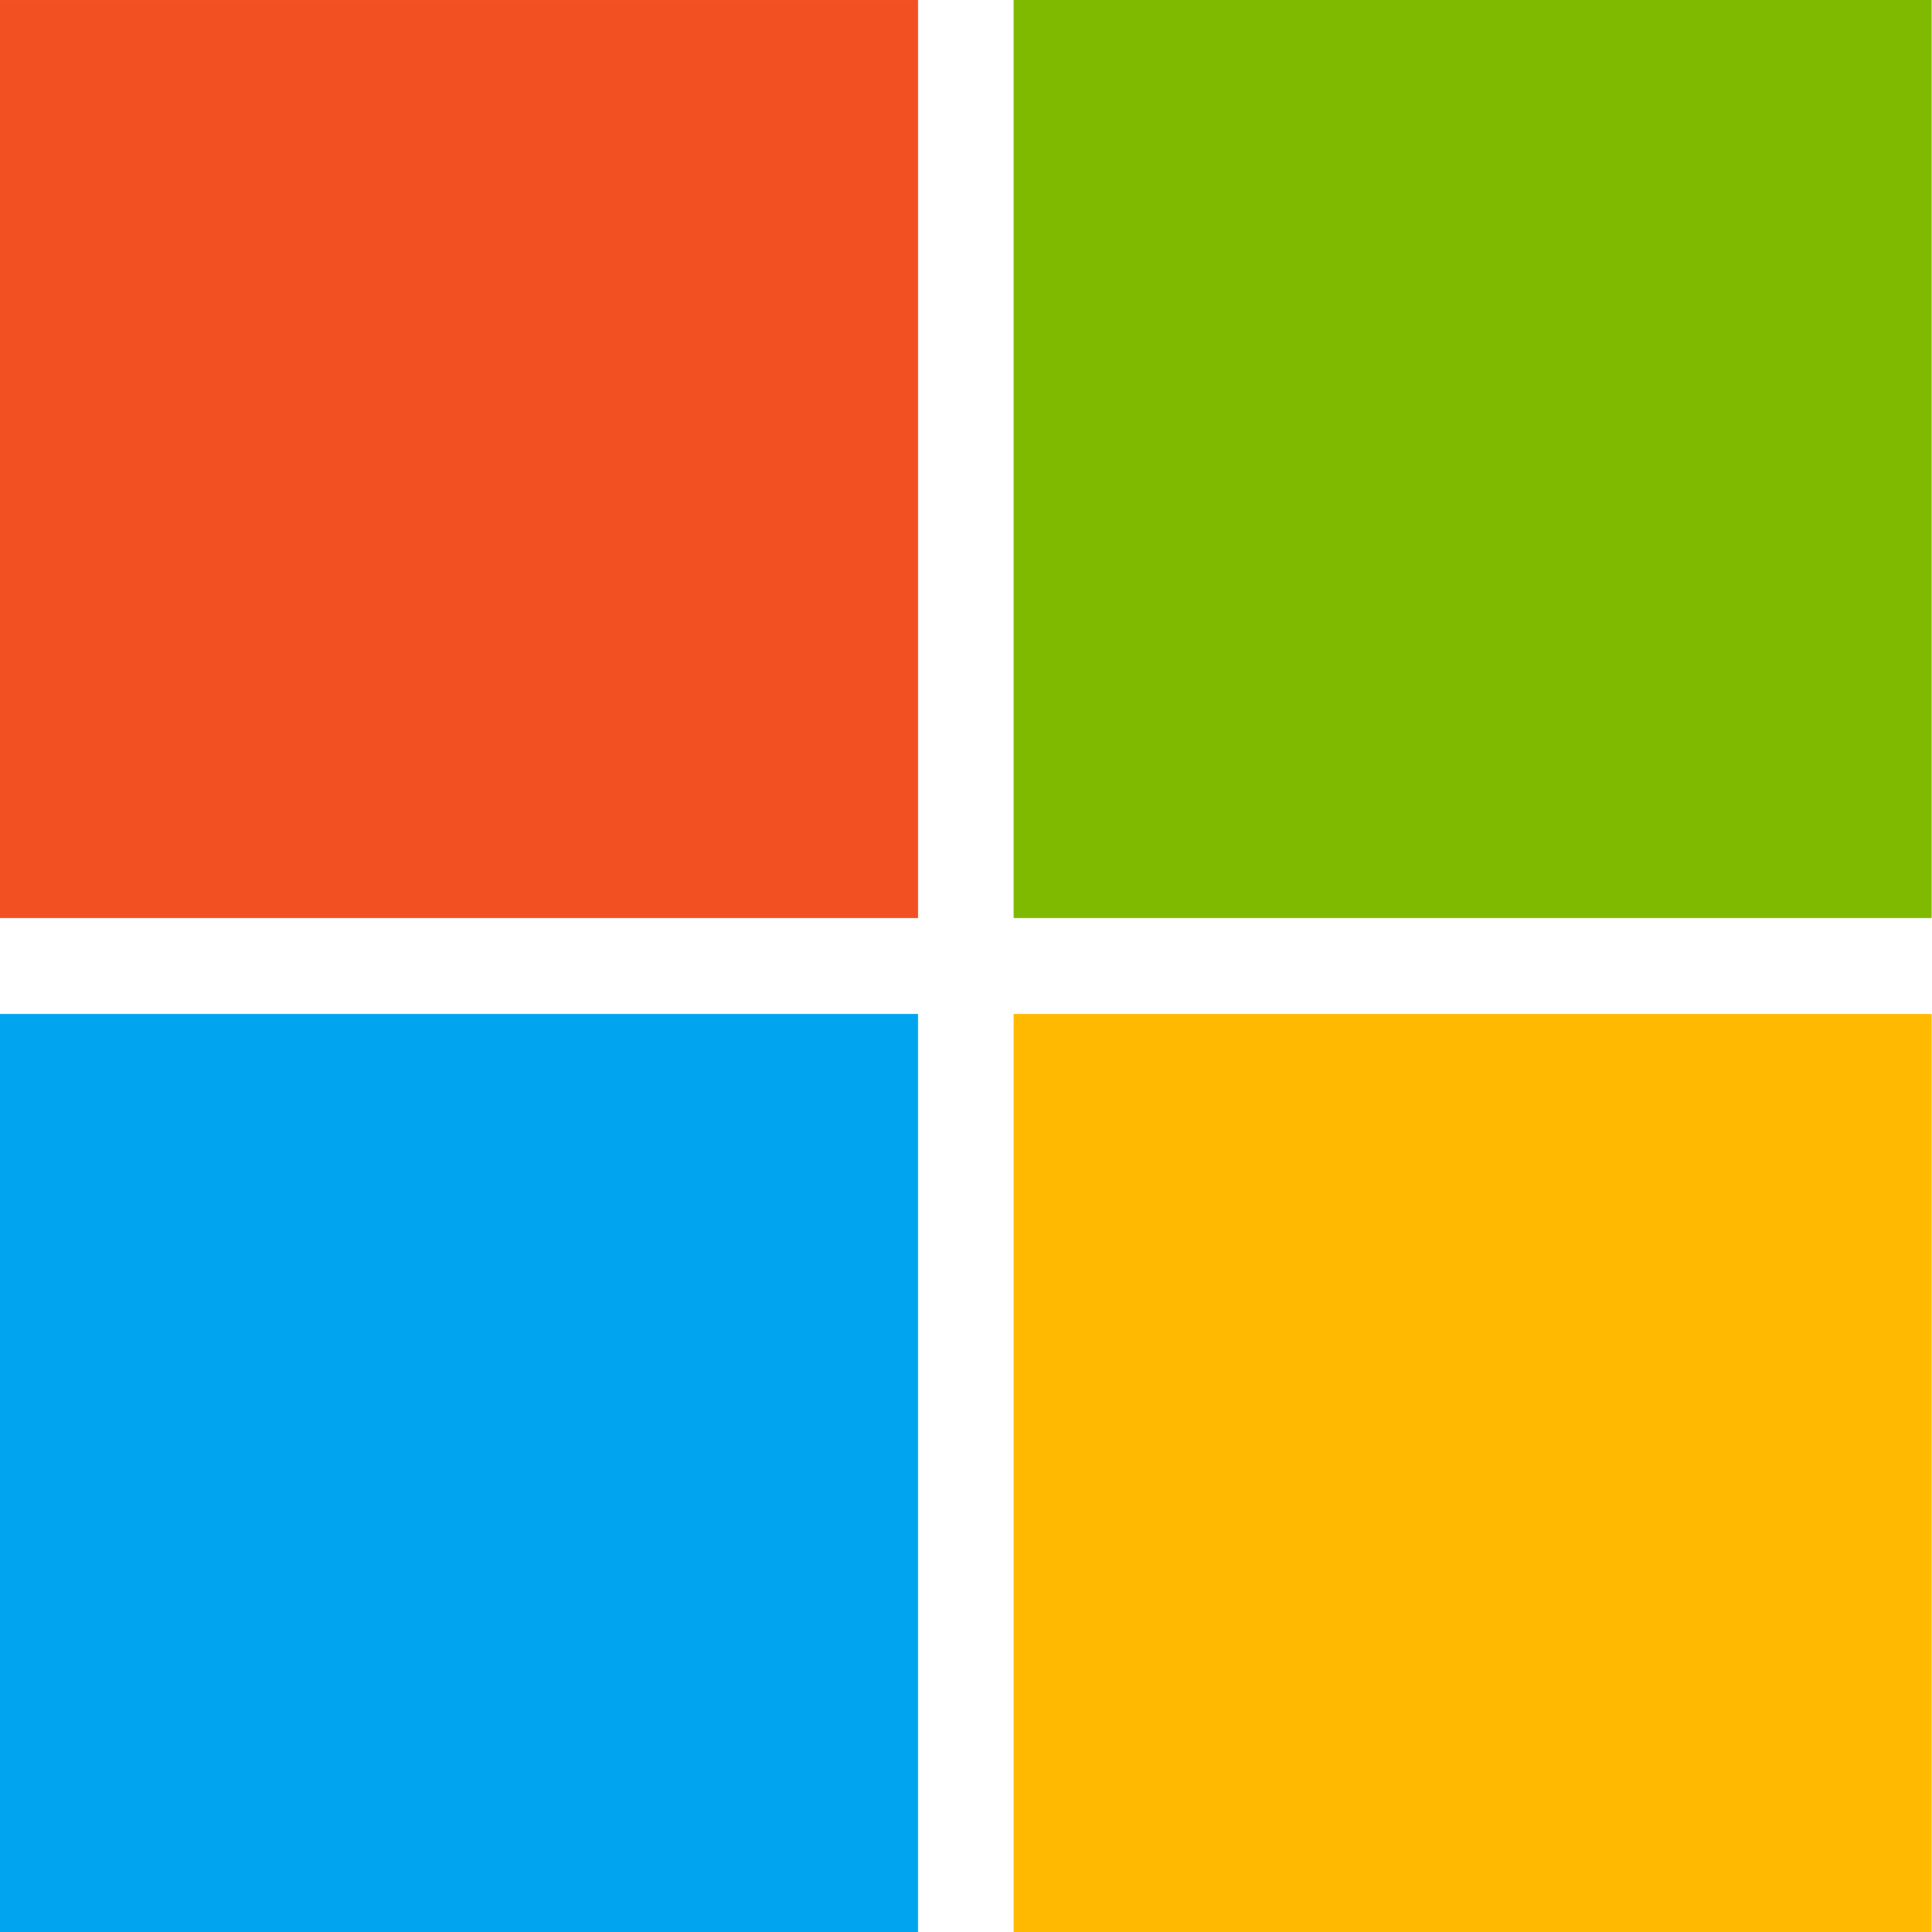
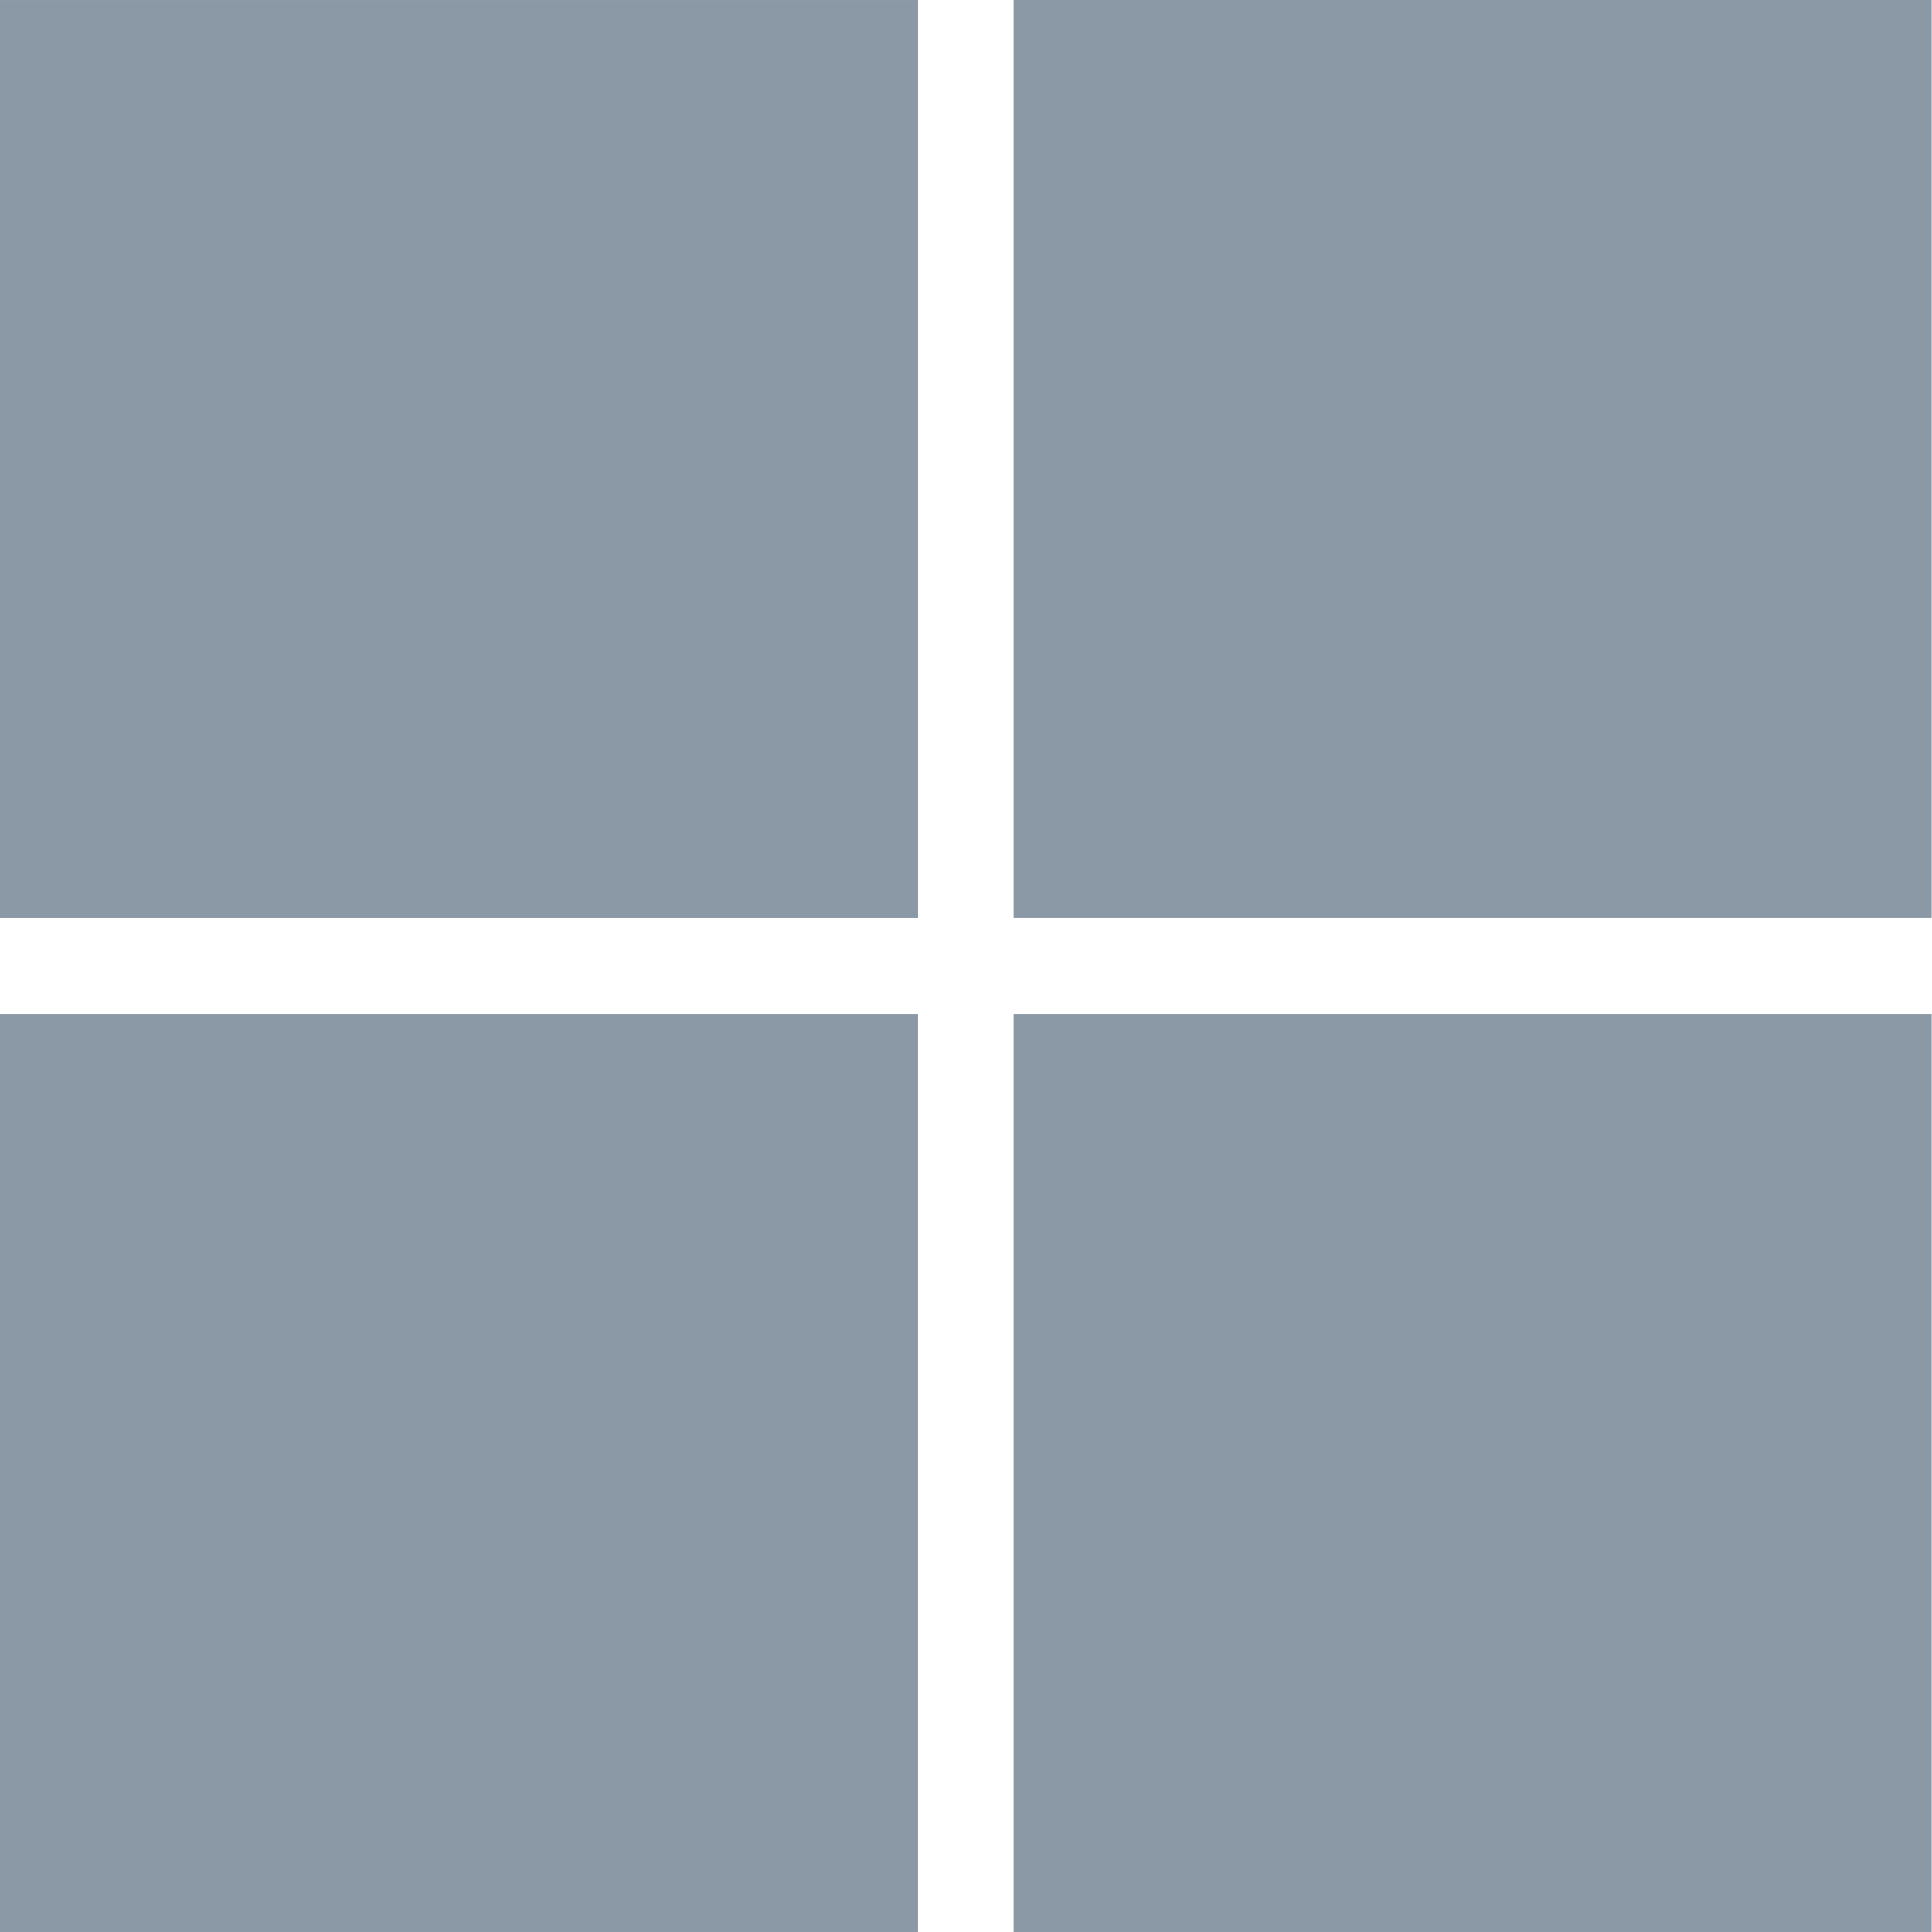
<svg xmlns="http://www.w3.org/2000/svg" viewBox="0 0 213.48 213.52">
-   <rect x="0" y="0.002" width="101.459" height="101.458" fill="#f25022" />
-   <rect x="112.022" y="0" width="101.457" height="101.457" fill="#7fba00" />
-   <rect x="0" y="112.062" width="101.457" height="101.457" fill="#00a4ef" />
-   <rect x="112.022" y="112.062" width="101.457" height="101.457" fill="#ffb900" />
+   <rect x="0" y="0.002" width="101.459" height="101.458" fill="#8b98a5" />
+   <rect x="112.022" y="0" width="101.457" height="101.457" fill="#8b98a5" />
+   <rect x="0" y="112.062" width="101.457" height="101.457" fill="#8b98a5" />
+   <rect x="112.022" y="112.062" width="101.457" height="101.457" fill="#8b98a5" />
</svg>
